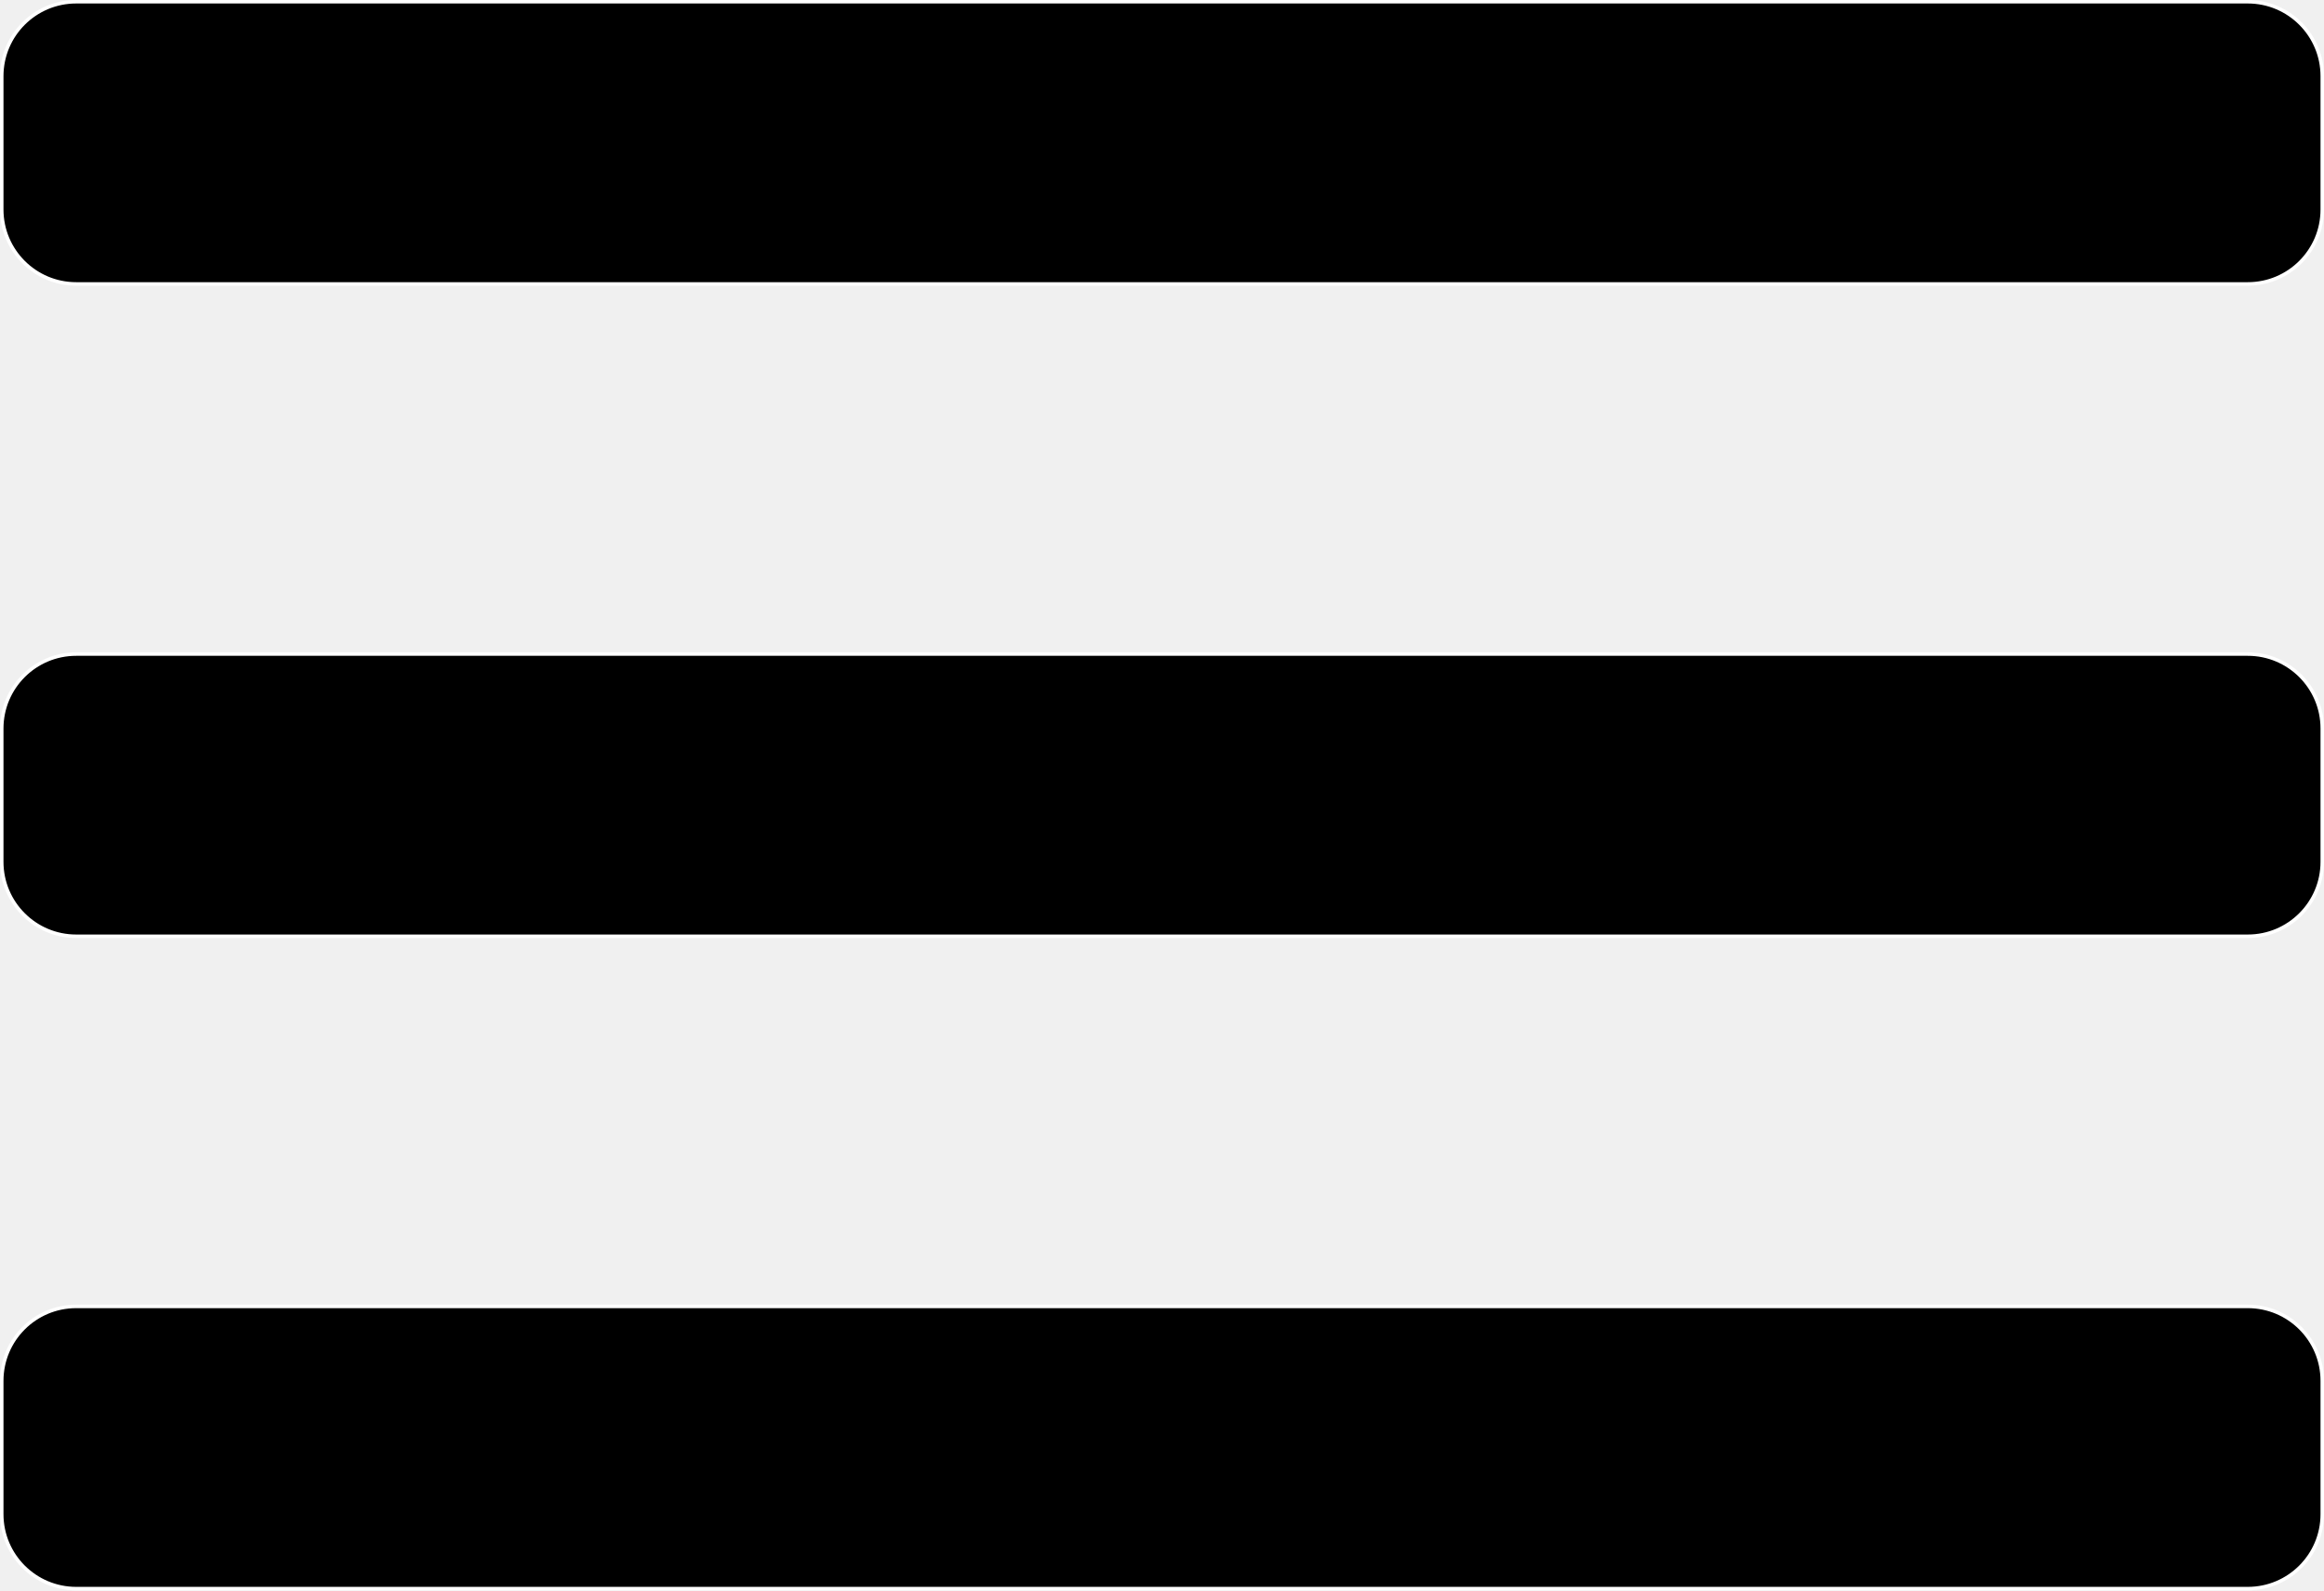
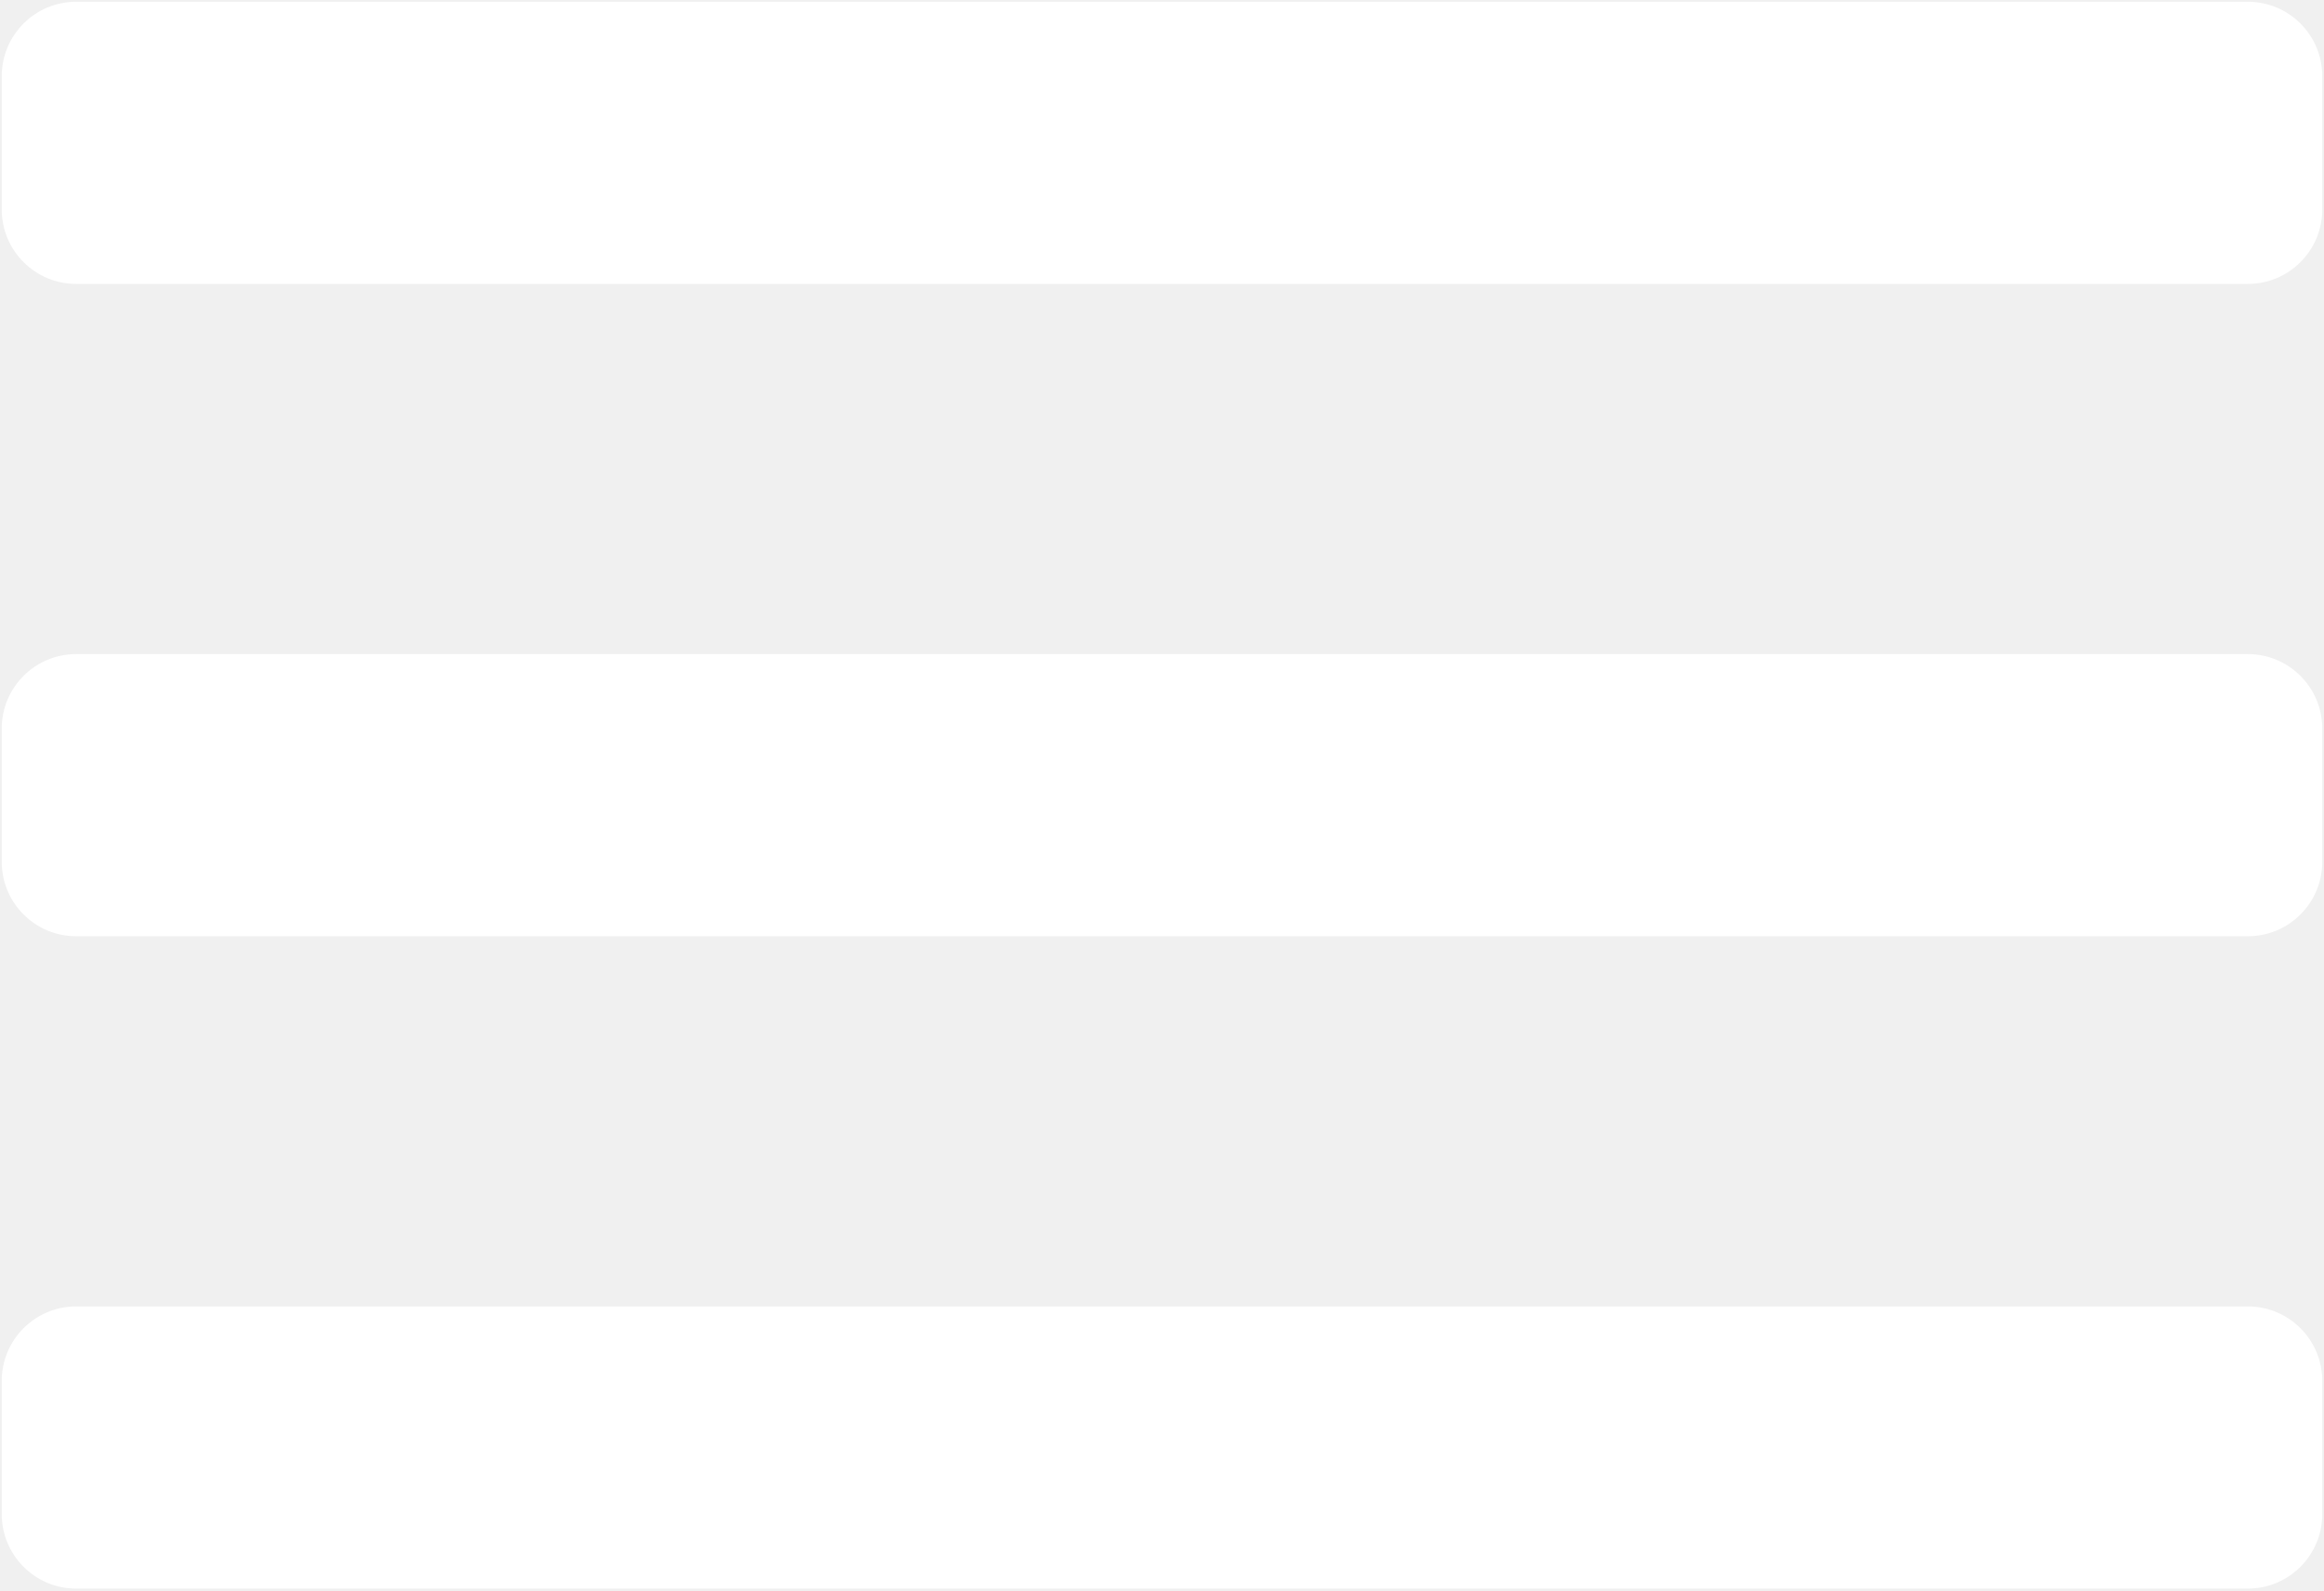
<svg xmlns="http://www.w3.org/2000/svg" id="Capa_1" data-name="Capa 1" viewBox="0 0 667.32 456.79">
  <defs>
-     <style>.cls-1{stroke:#fff;stroke-miterlimit:10;}</style>
+     <style>.cls-1{fill:white;stroke-miterlimit:10;}</style>
  </defs>
  <rect class="cls-1" x="0.5" y="0.5" width="666.32" height="81.05" rx="21.38" />
  <rect class="cls-1" x="0.5" y="375.24" width="666.32" height="81.05" rx="21.38" />
  <rect class="cls-1" x="0.5" y="187.87" width="666.32" height="81.05" rx="21.38" />
</svg>
